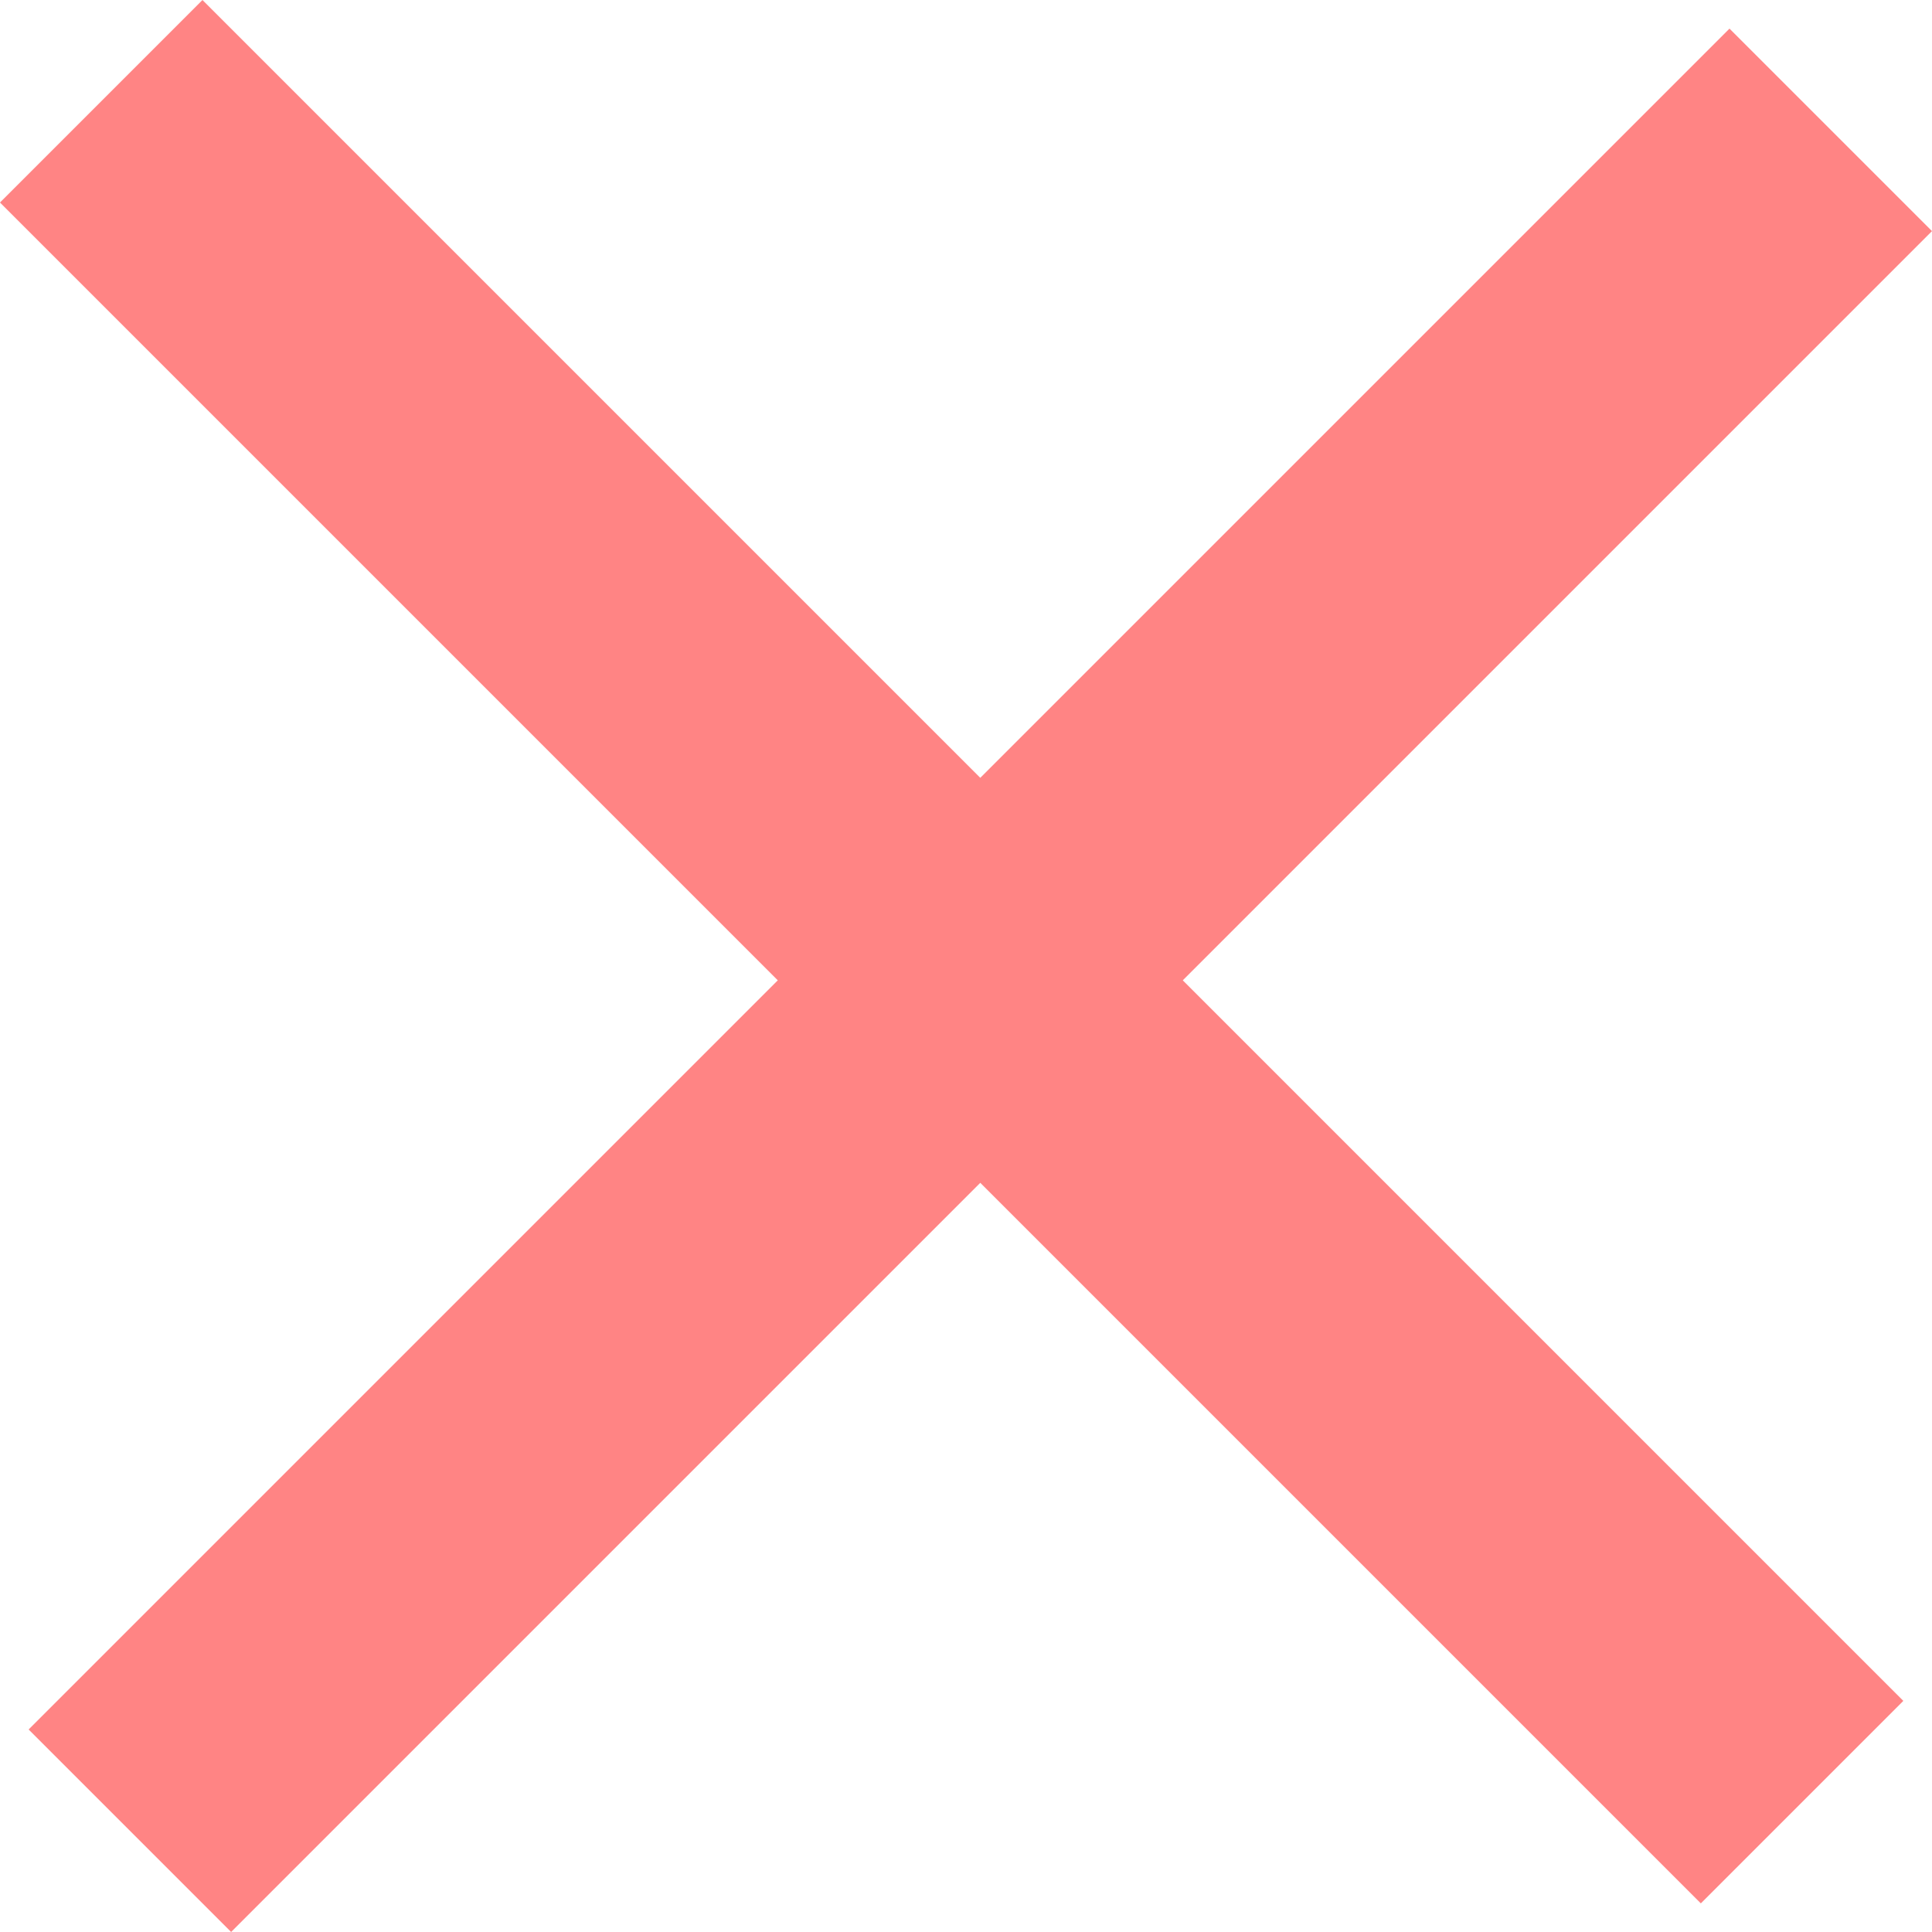
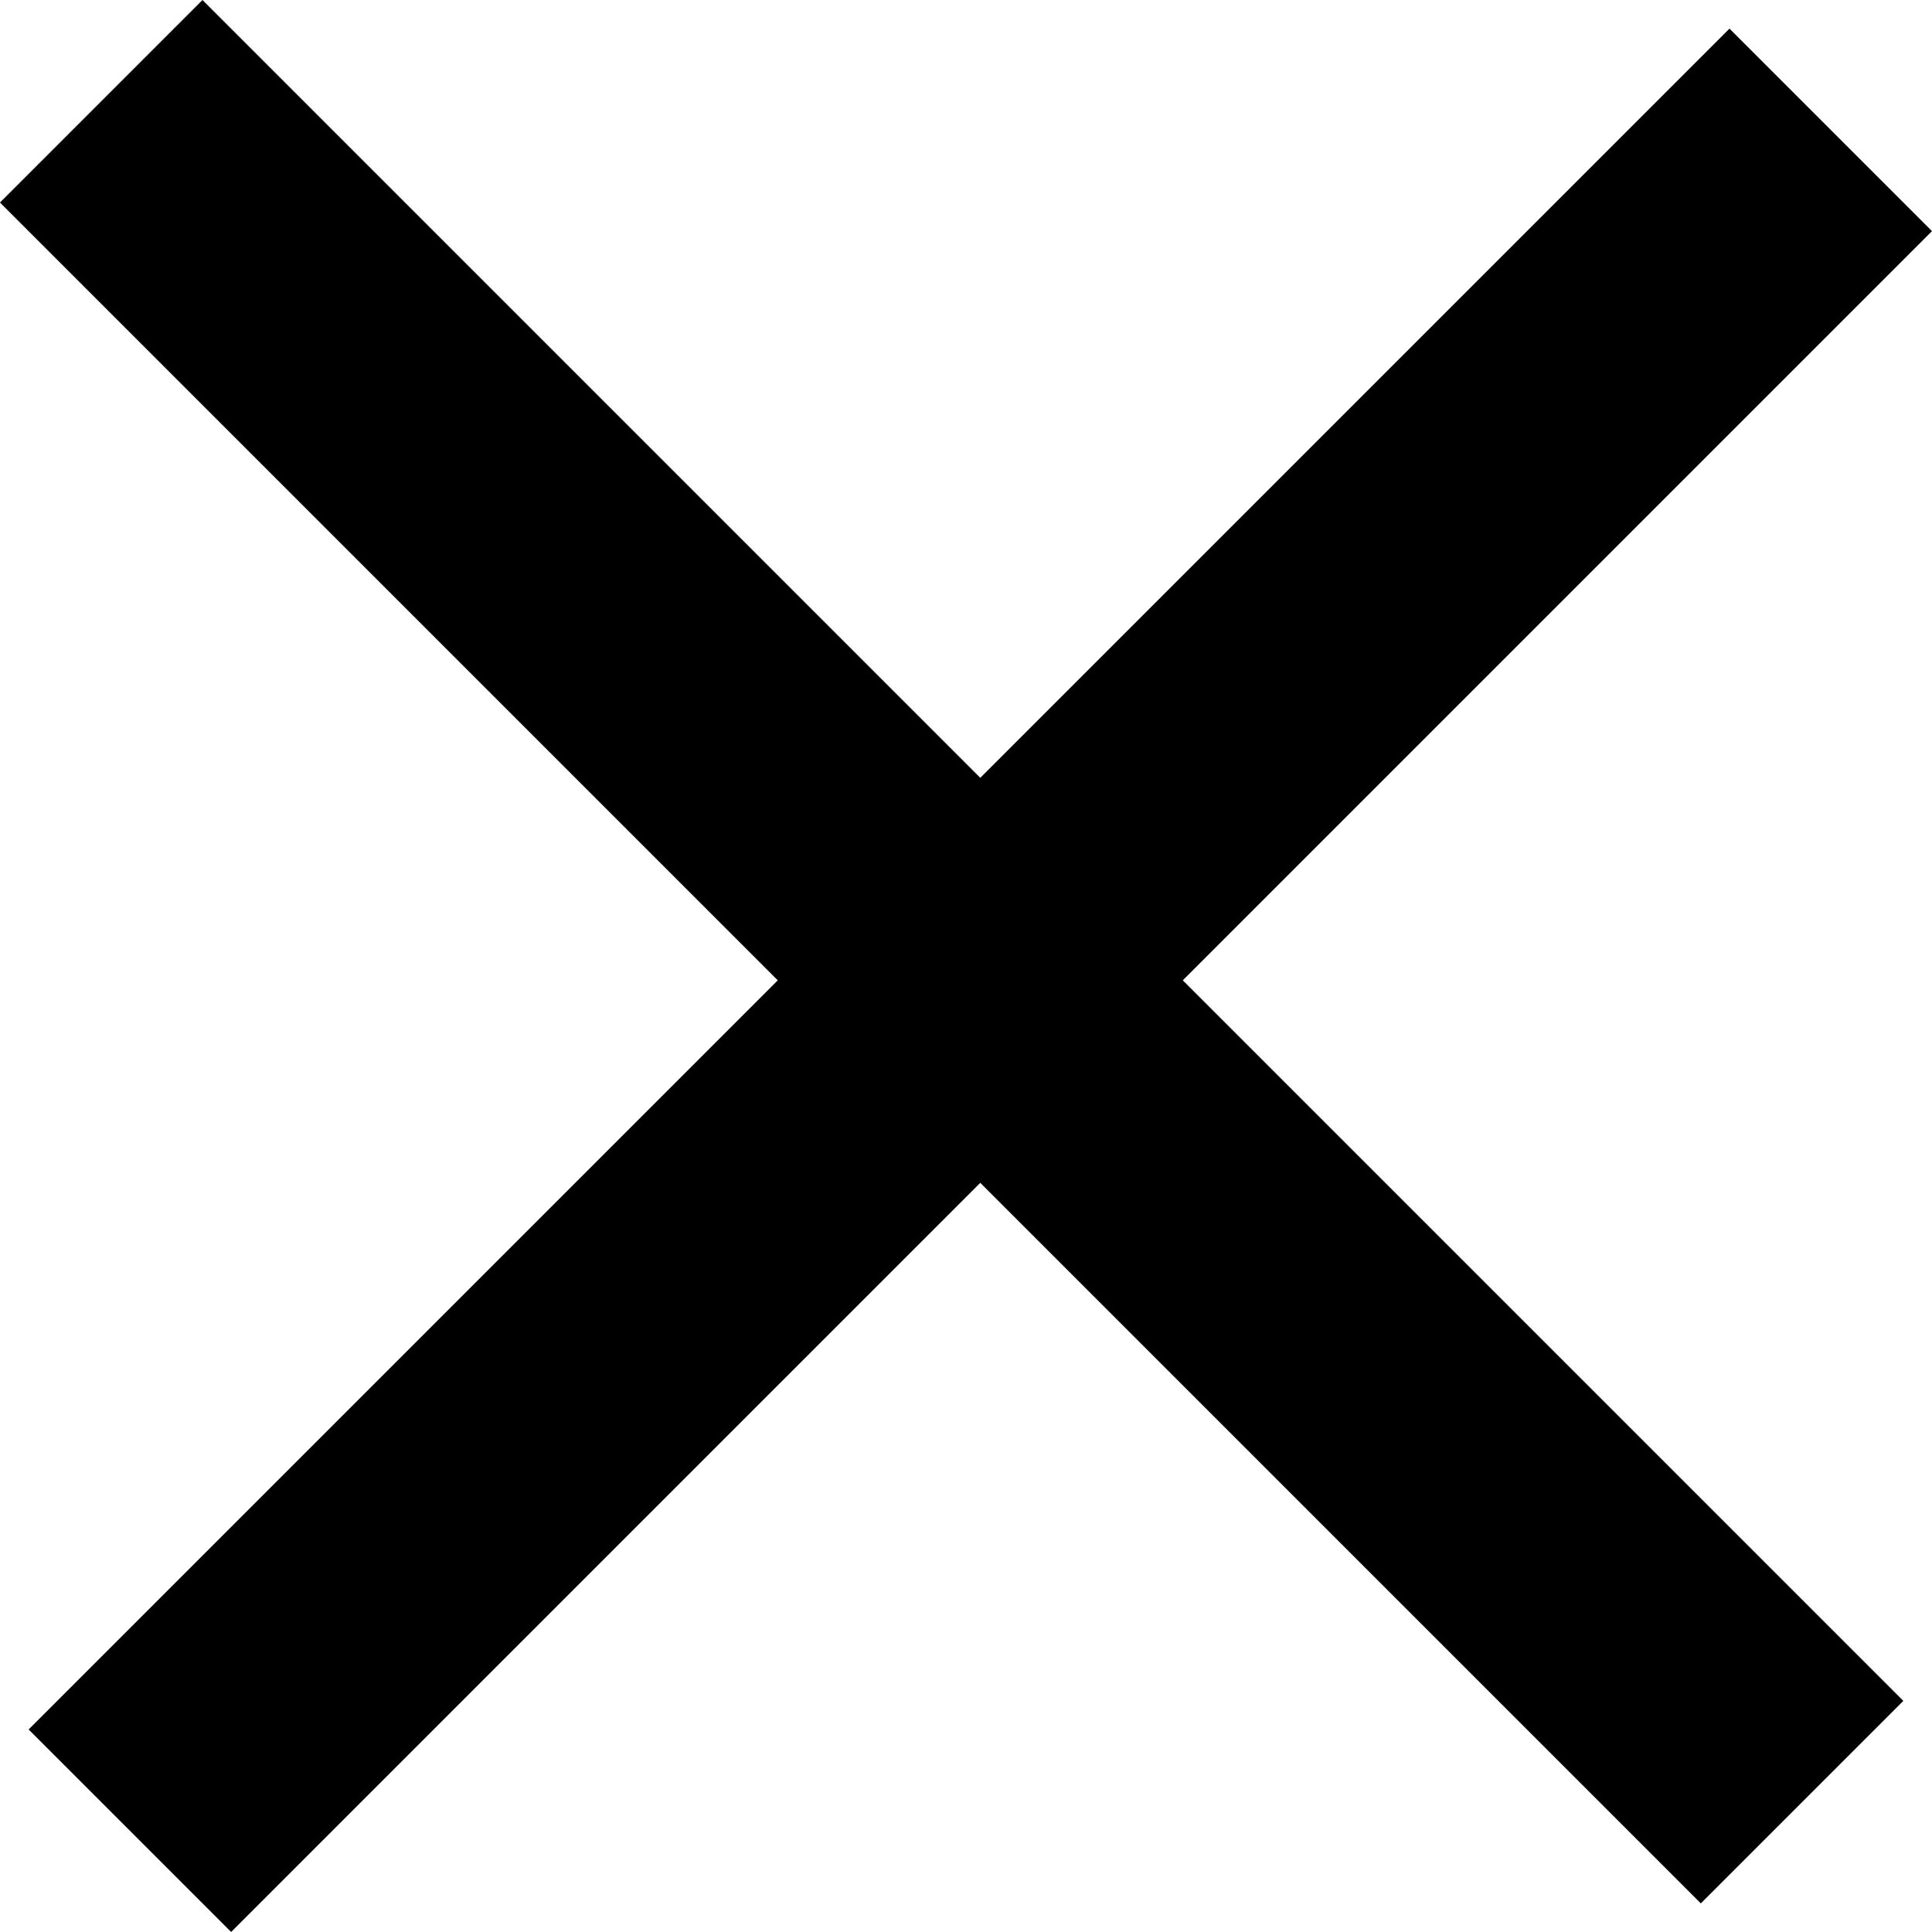
- <svg xmlns="http://www.w3.org/2000/svg" width="51.003mm" height="51.003mm" viewBox="0 0 51.003 51.003" version="1.1" id="svg8">
+ <svg xmlns="http://www.w3.org/2000/svg" viewBox="0 0 51.003 51.003" version="1.1" id="TTTCross">
  <defs id="defs2" />
  <g id="layer1" transform="translate(-70.12666,-107.079)">
-     <rect id="rect3680" width="63.5" height="7.56" x="-57.879" y="158.122" style="fill:#ff8484;fill-opacity:1;stroke-width:0.265" ry="0" transform="rotate(-45)" />
-     <rect id="rect3680-4" width="63.5" height="7.56" x="129.083" y="22.35" style="fill:#ff8484;fill-opacity:1;stroke-width:0.265" ry="0" transform="rotate(45)" />
+     <rect id="rect3680" width="63.5" height="7.56" x="-57.879" y="158.122" style="stroke-width:0.265" ry="0" transform="rotate(-45)" />
+     <rect id="rect3680-4" width="63.5" height="7.56" x="129.083" y="22.35" style="stroke-width:0.265" ry="0" transform="rotate(45)" />
  </g>
</svg>
